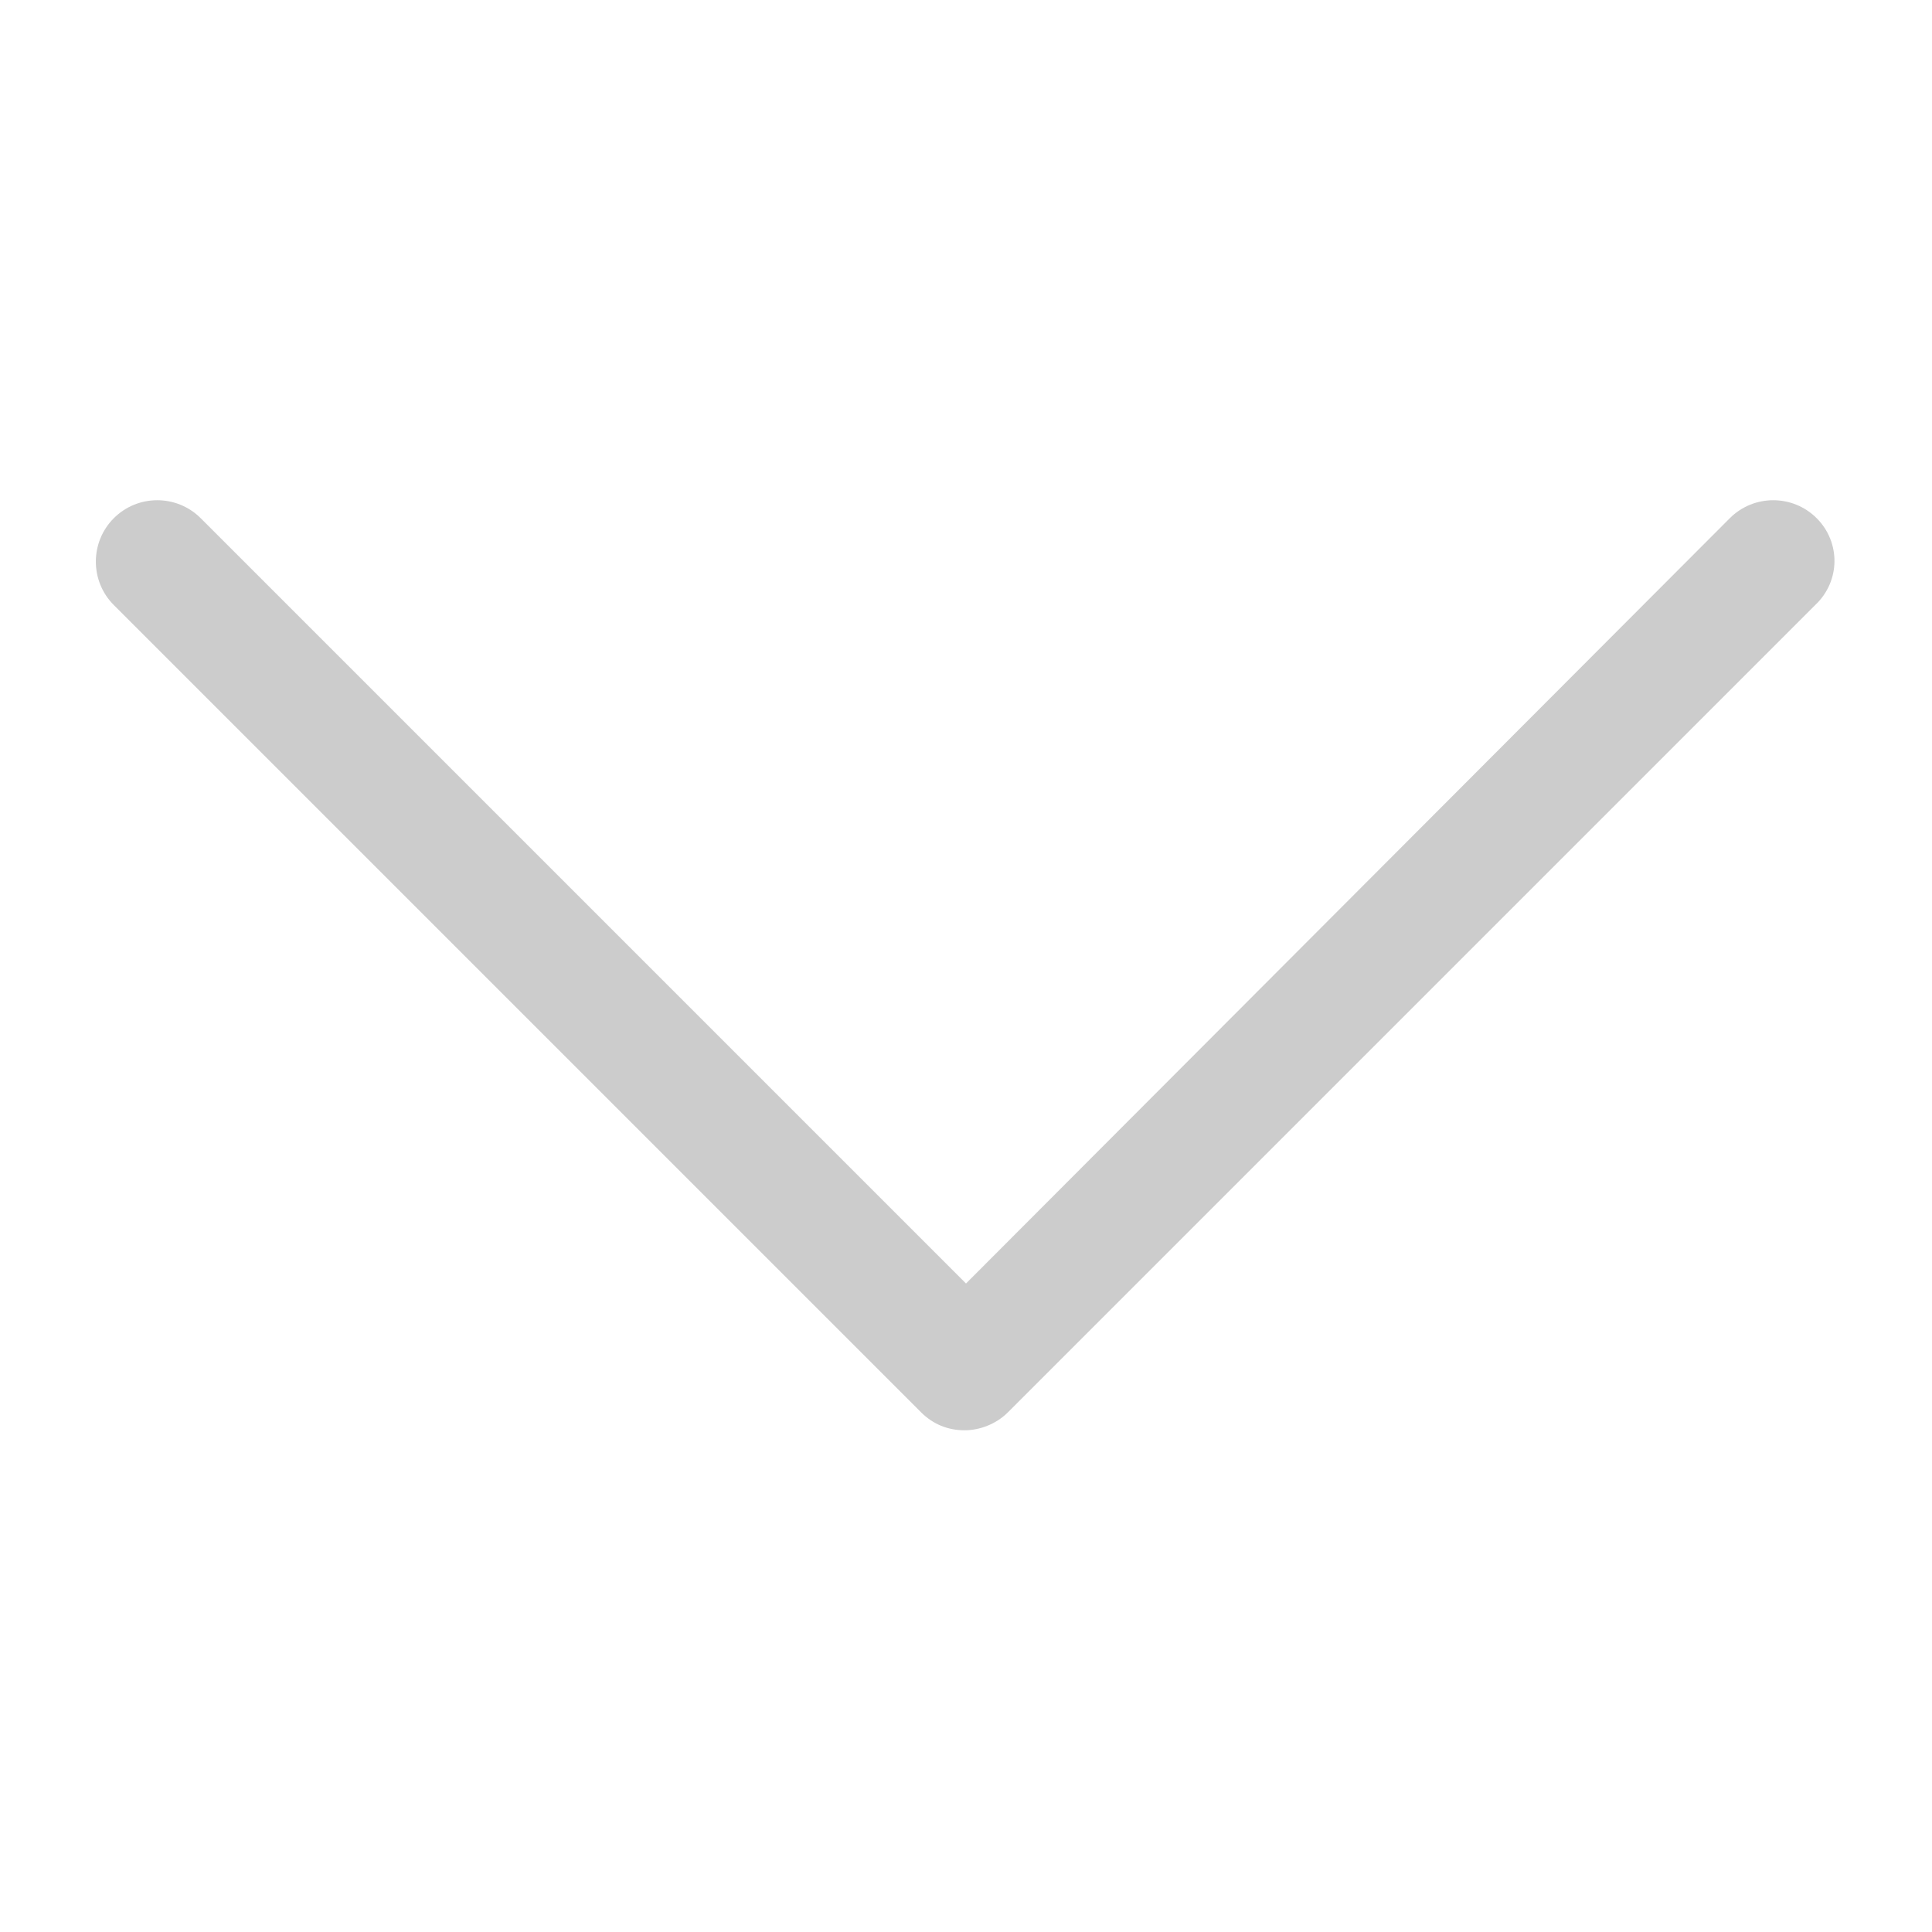
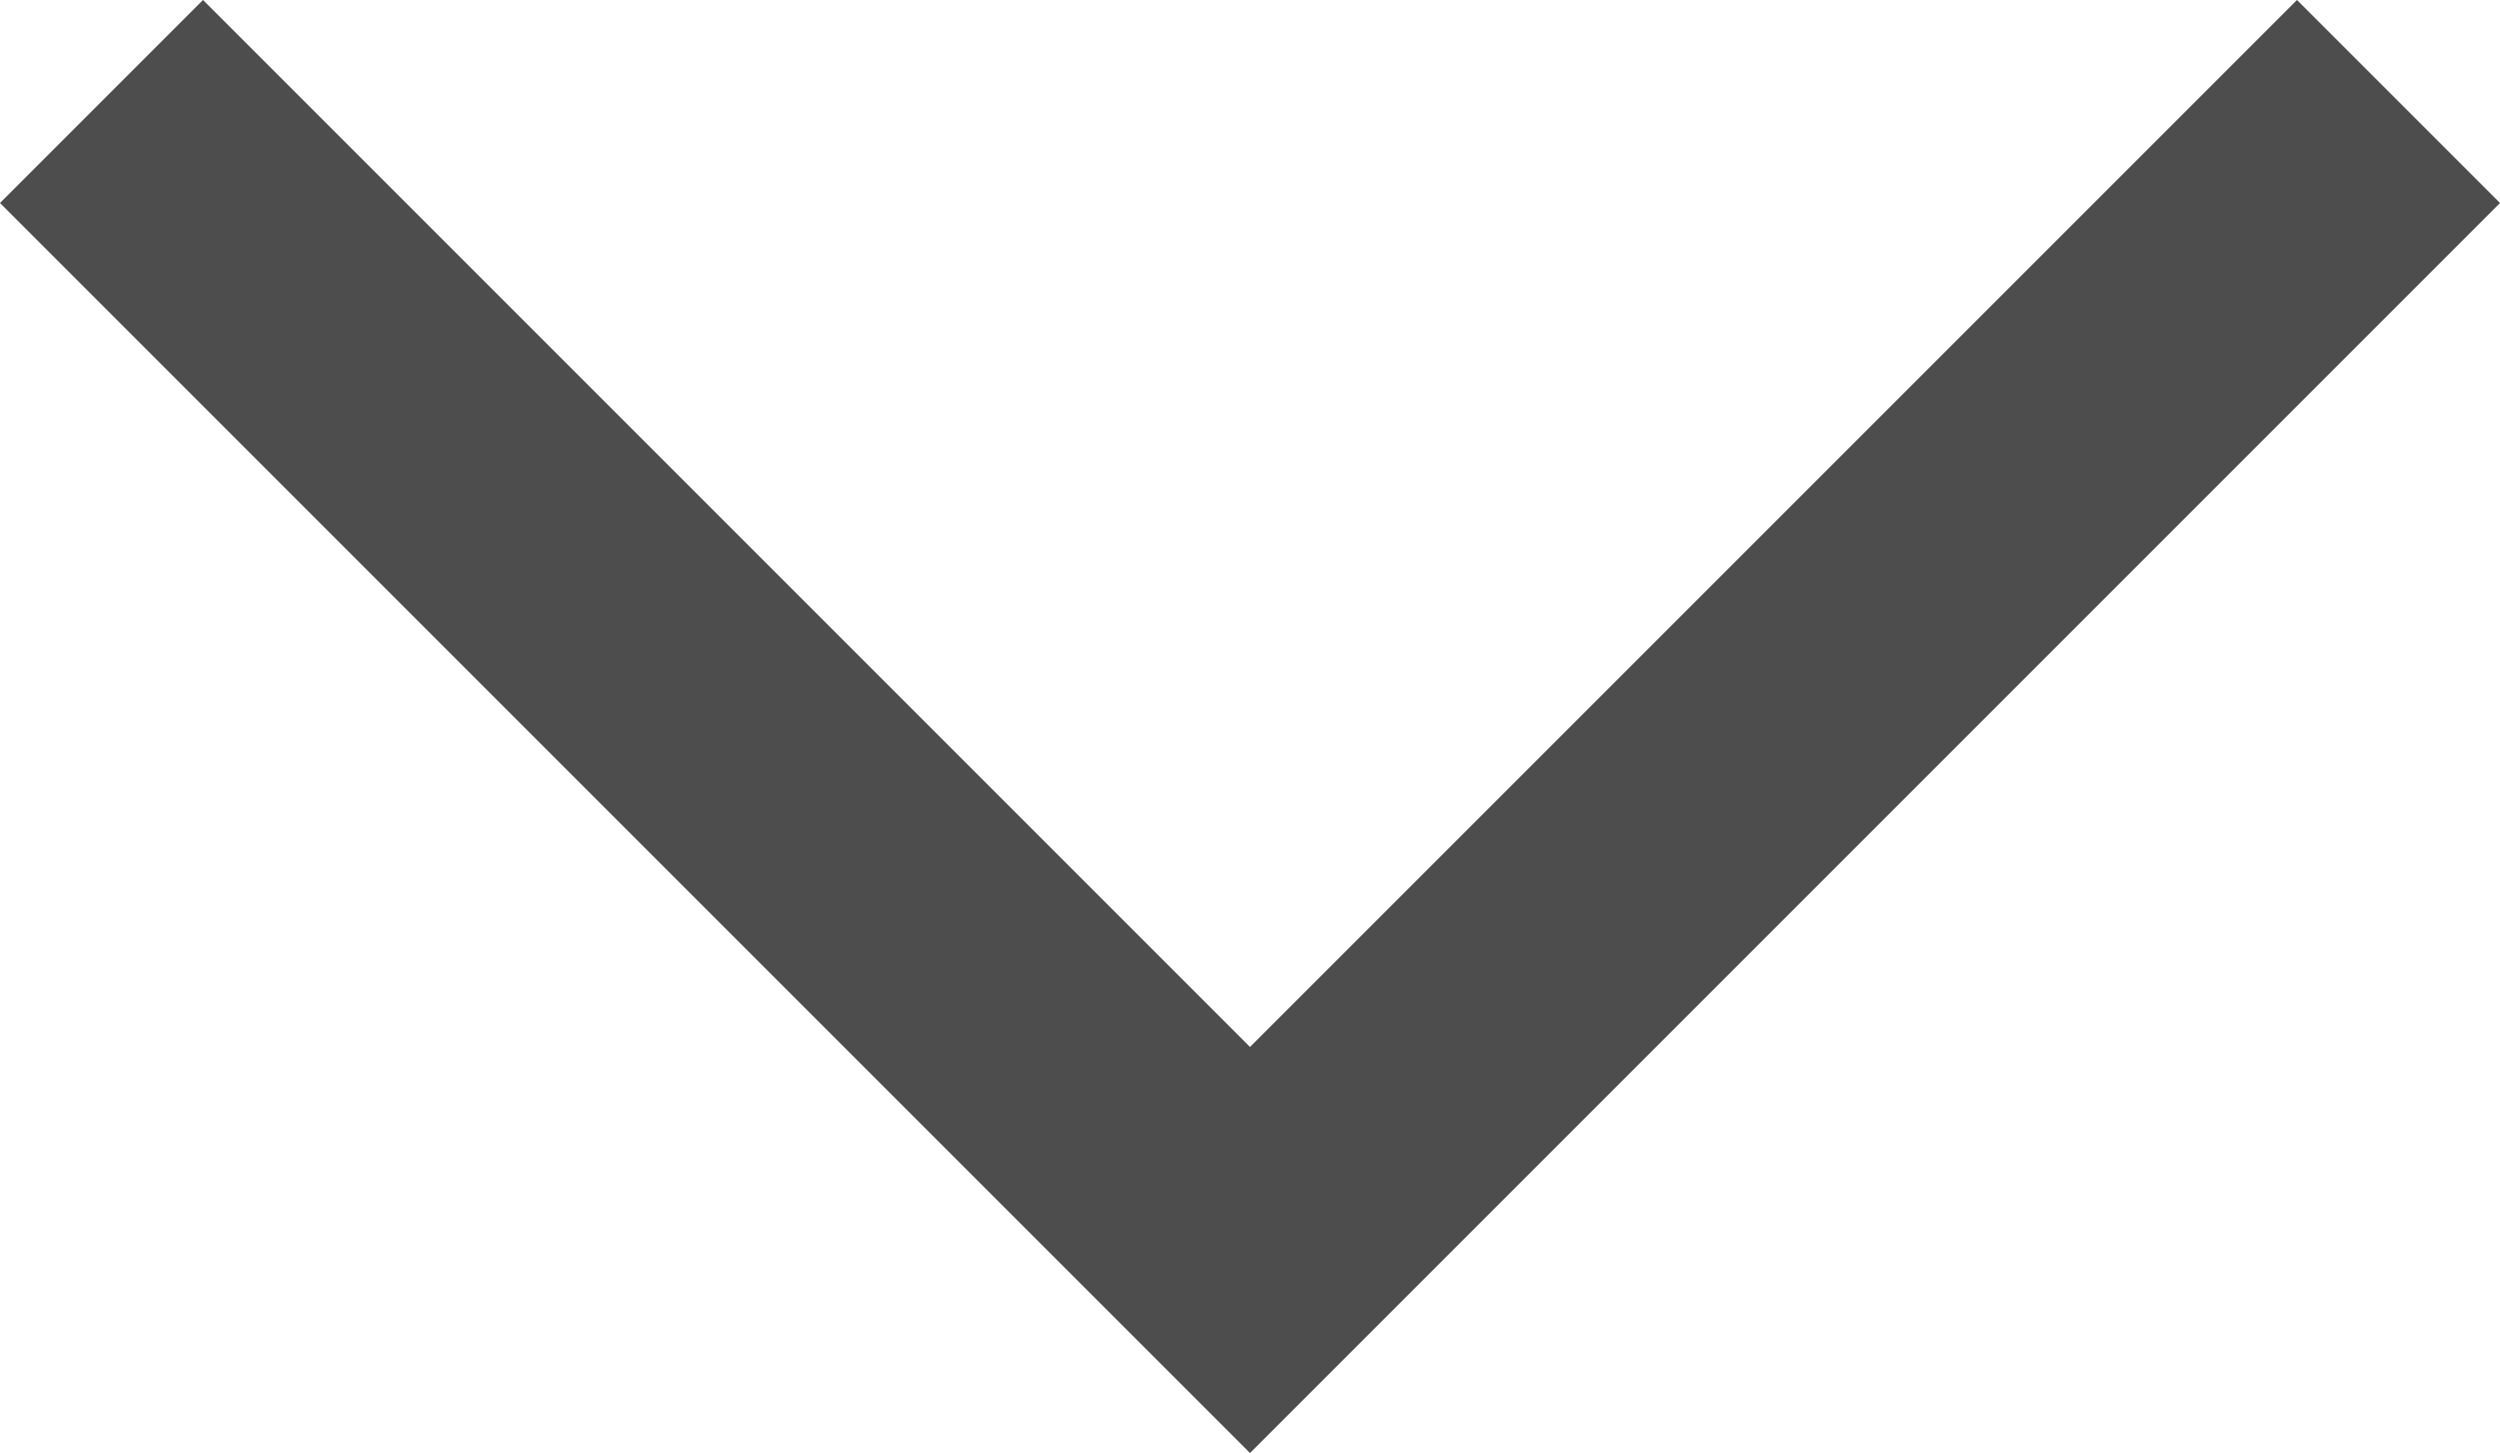
- <svg xmlns="http://www.w3.org/2000/svg" version="1.1" viewBox="0 0 129 129" enable-background="new 0 0 129 129">
-   <g>
-     <path fill="#ccc" d="m121.3,34.6c-1.6-1.6-4.2-1.6-5.8,0l-51,51.1-51.1-51.1c-1.6-1.6-4.2-1.6-5.8,0-1.6,1.6-1.6,4.2 0,5.8l53.9,53.9c0.8,0.8 1.8,1.2 2.9,1.2 1,0 2.1-0.4 2.9-1.2l53.9-53.9c1.7-1.6 1.7-4.2 0.1-5.8z" />
-   </g>
+ <svg xmlns="http://www.w3.org/2000/svg" width="17.414" height="10.121" viewBox="0 0 17.414 10.121">
+   <defs>
+     <style>.a{fill:none;stroke:#4d4d4d;stroke-miterlimit:10;stroke-width:2px;}</style>
+   </defs>
+   <path class="a" d="M829.5,568.5l-8,8-8-8" transform="translate(-812.793 -567.793)" />
</svg>
